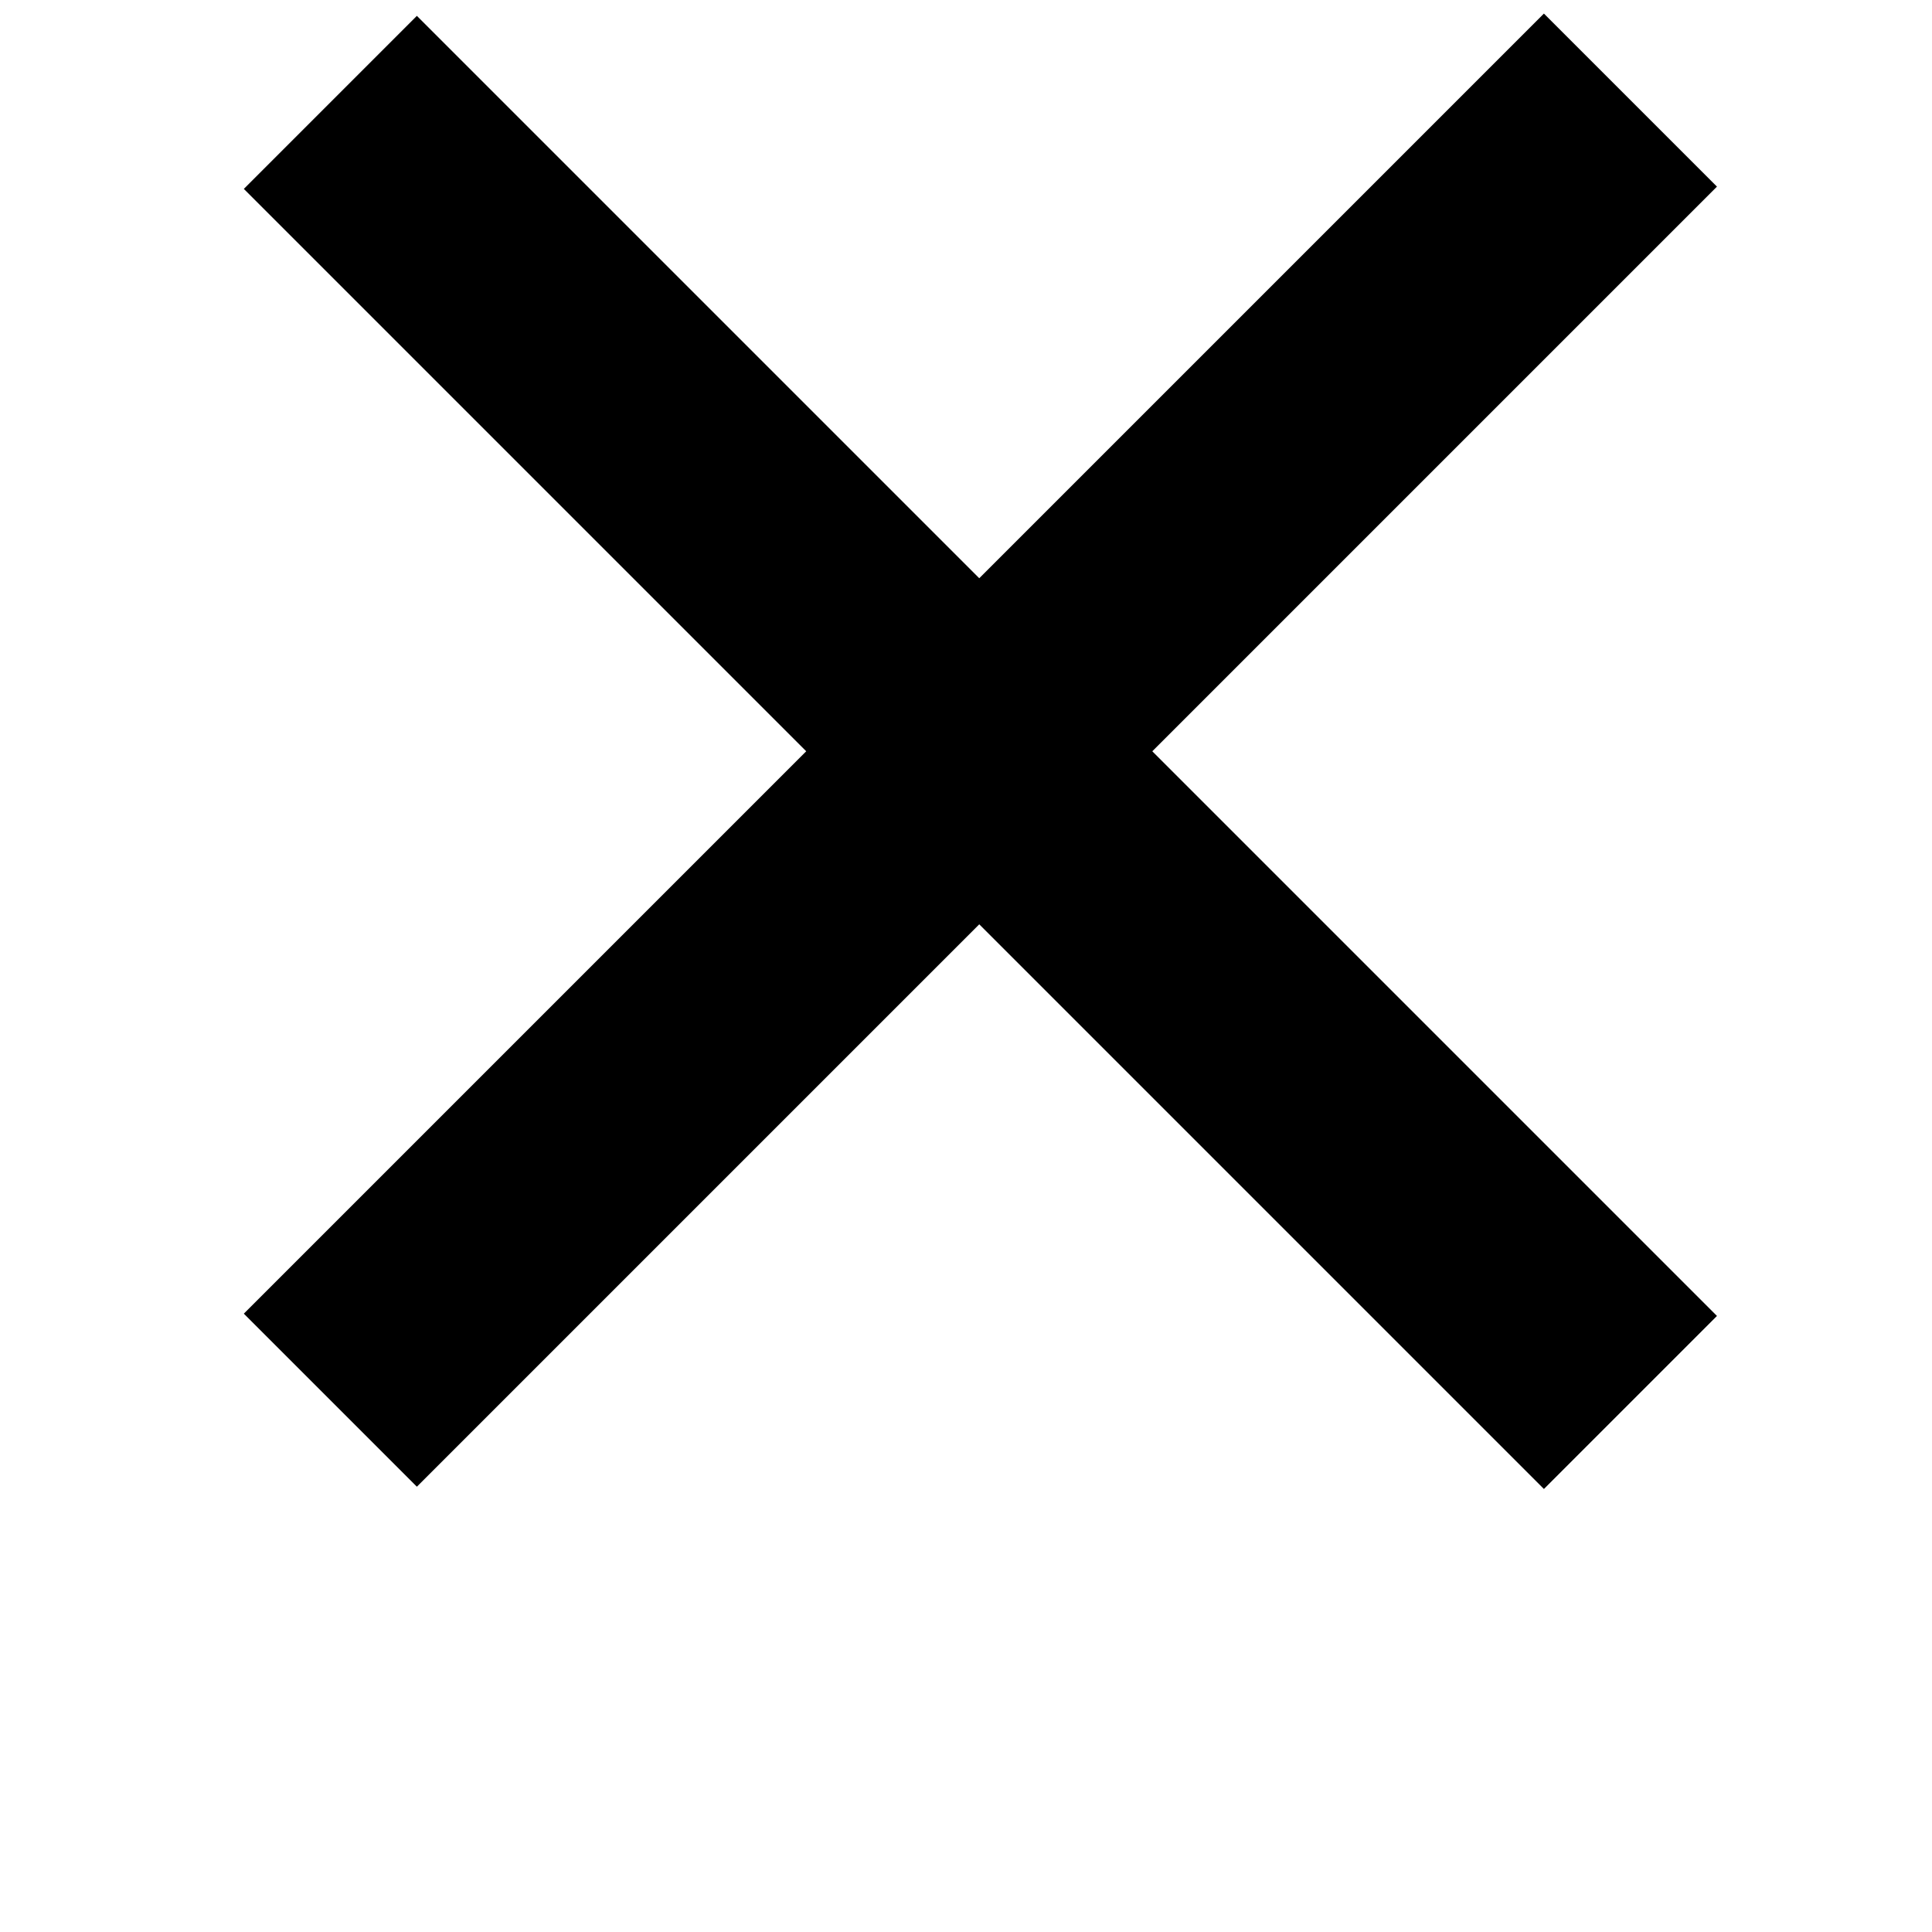
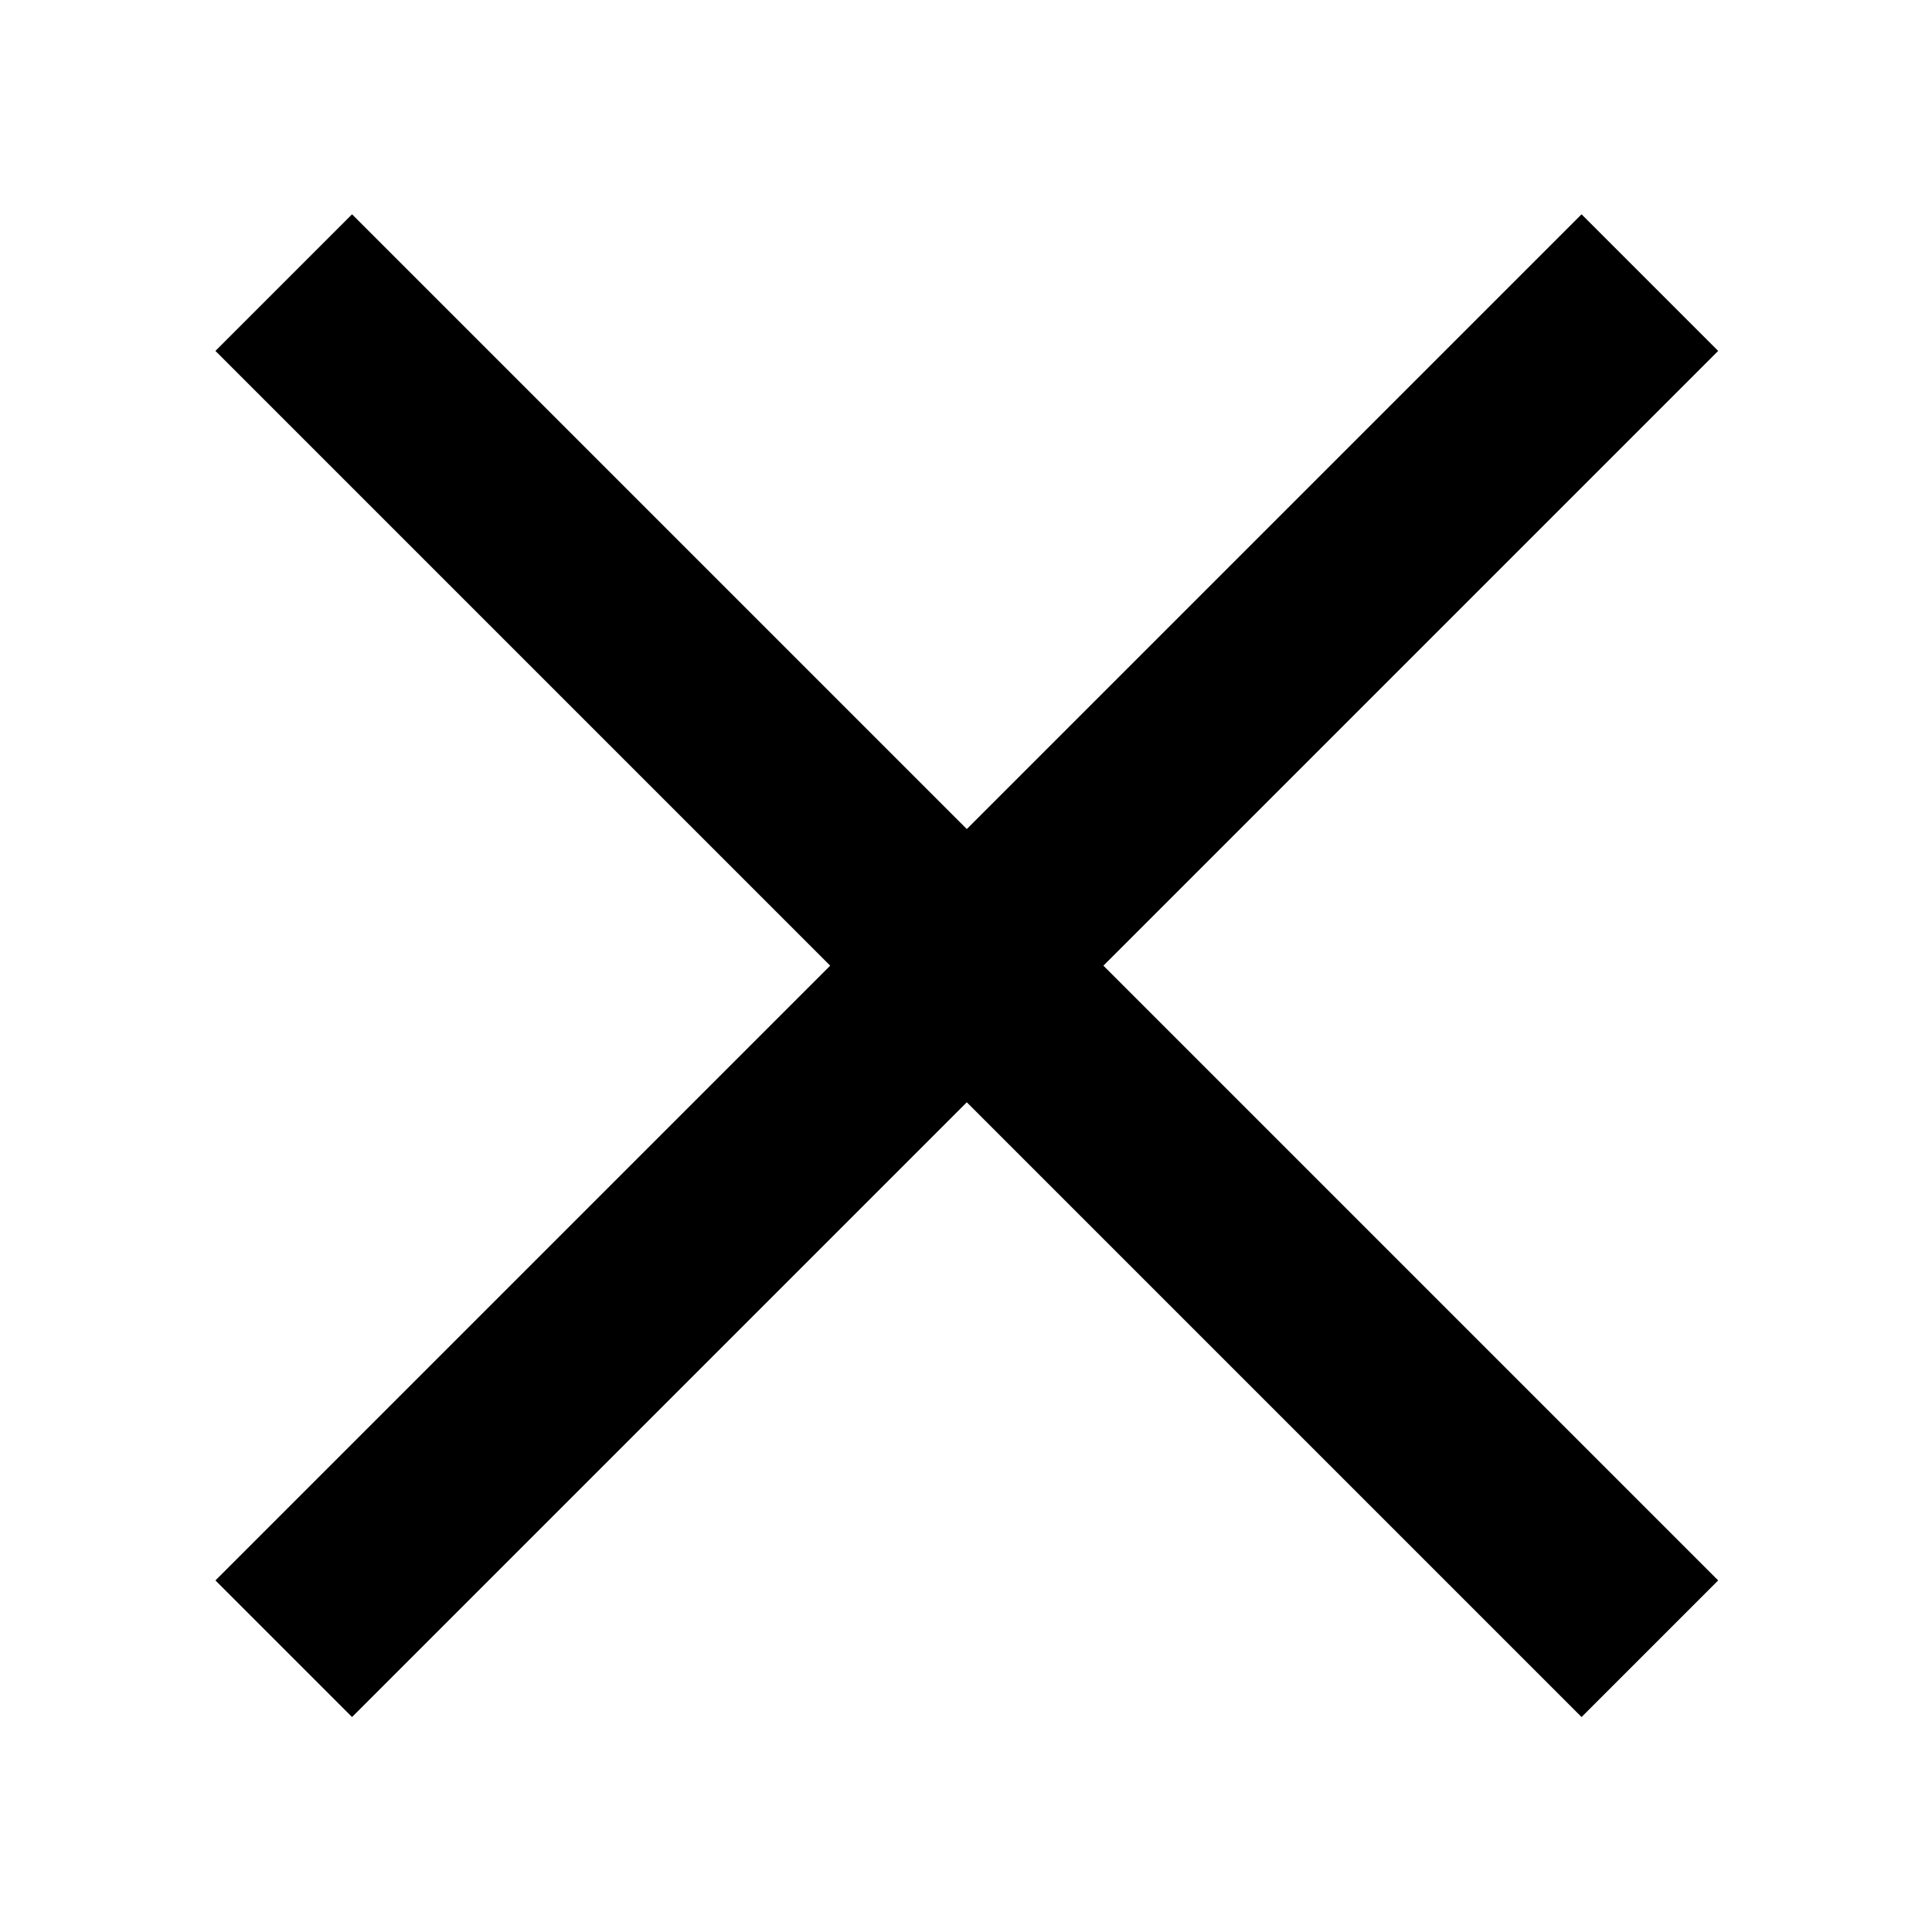
<svg xmlns="http://www.w3.org/2000/svg" version="1.1" id="Layer_1" x="0px" y="0px" viewBox="0 0 60 60" style="enable-background:new 0 0 60 60;" xml:space="preserve">
  <g>
-     <rect x="1.9" y="19.5" transform="matrix(0.7071 -0.7071 0.7071 0.7071 -7.5597 28.352)" width="57.1" height="7.6" />
+     <rect x="27" y="0" transform="matrix(0.7071 -0.7071 0.7071 0.7071 -12.4014 29.9896)" width="6" height="60" />
  </g>
  <g>
-     <rect x="26.6" y="-5.2" transform="matrix(0.7071 -0.7071 0.7071 0.7071 -7.5597 28.352)" width="7.6" height="57.1" />
+     <rect x="0" y="27" transform="matrix(0.7071 -0.7071 0.7071 0.7071 -12.4014 29.9896)" width="60" height="6" />
  </g>
</svg>
